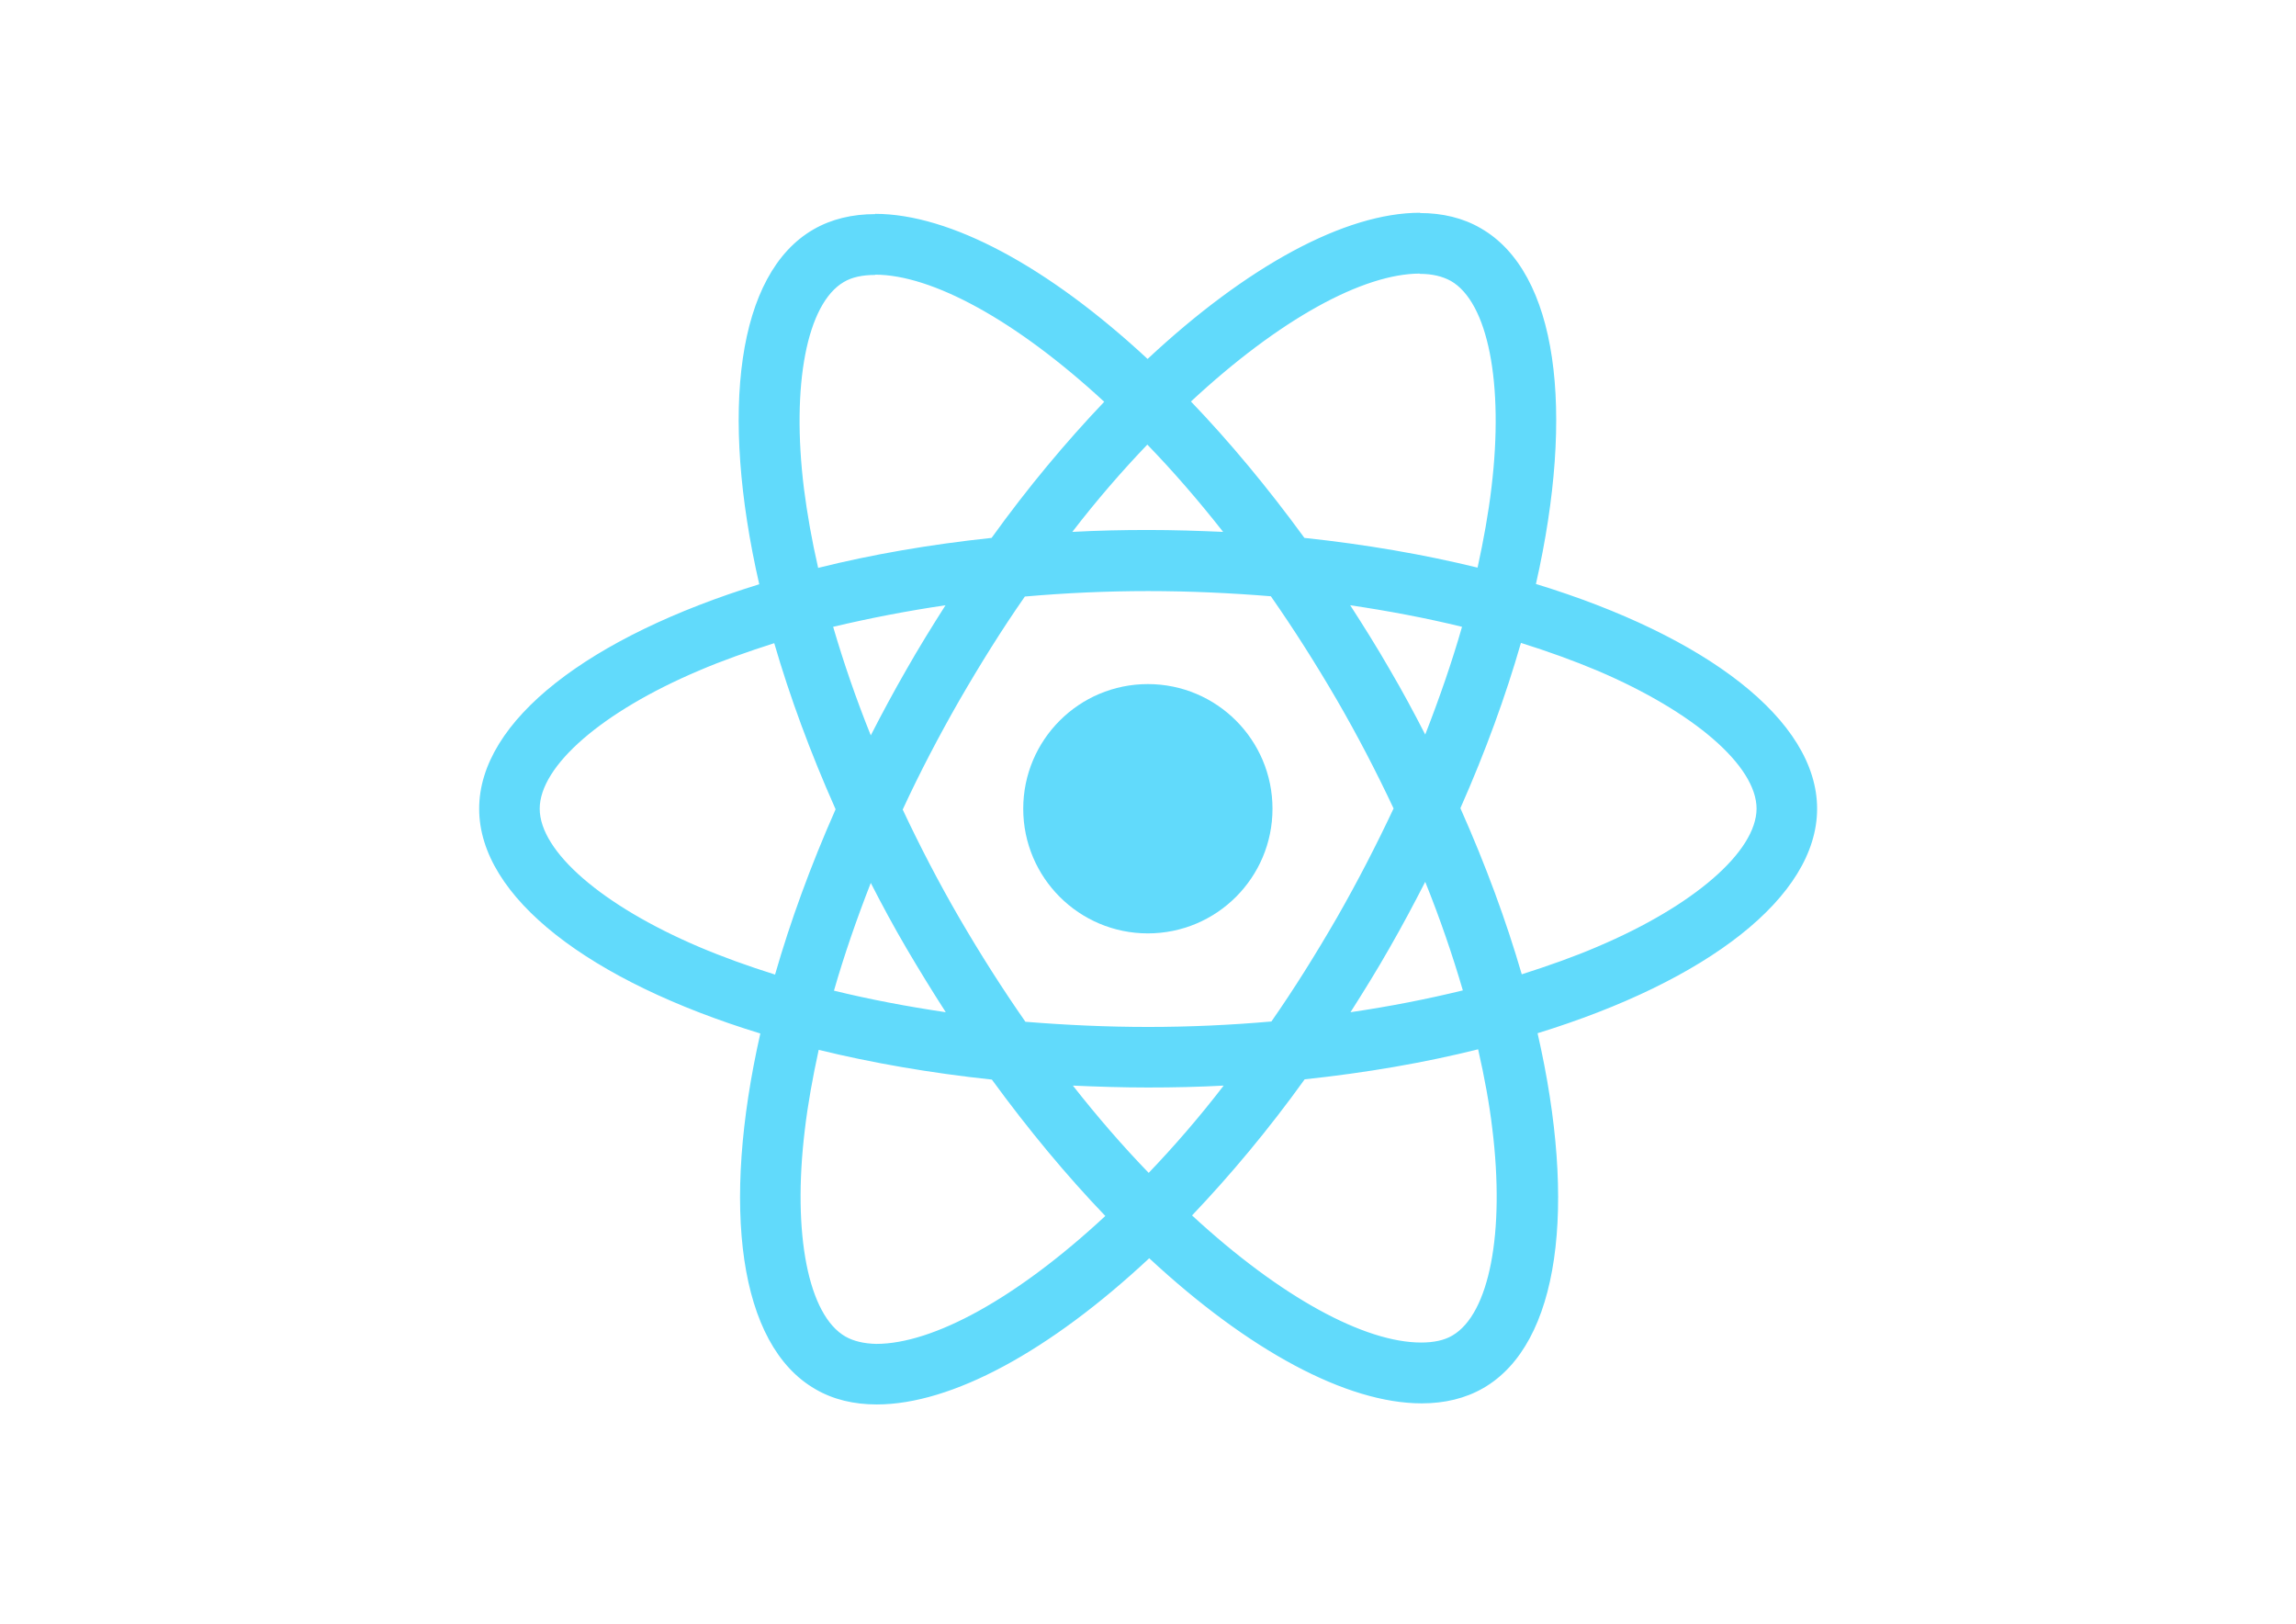
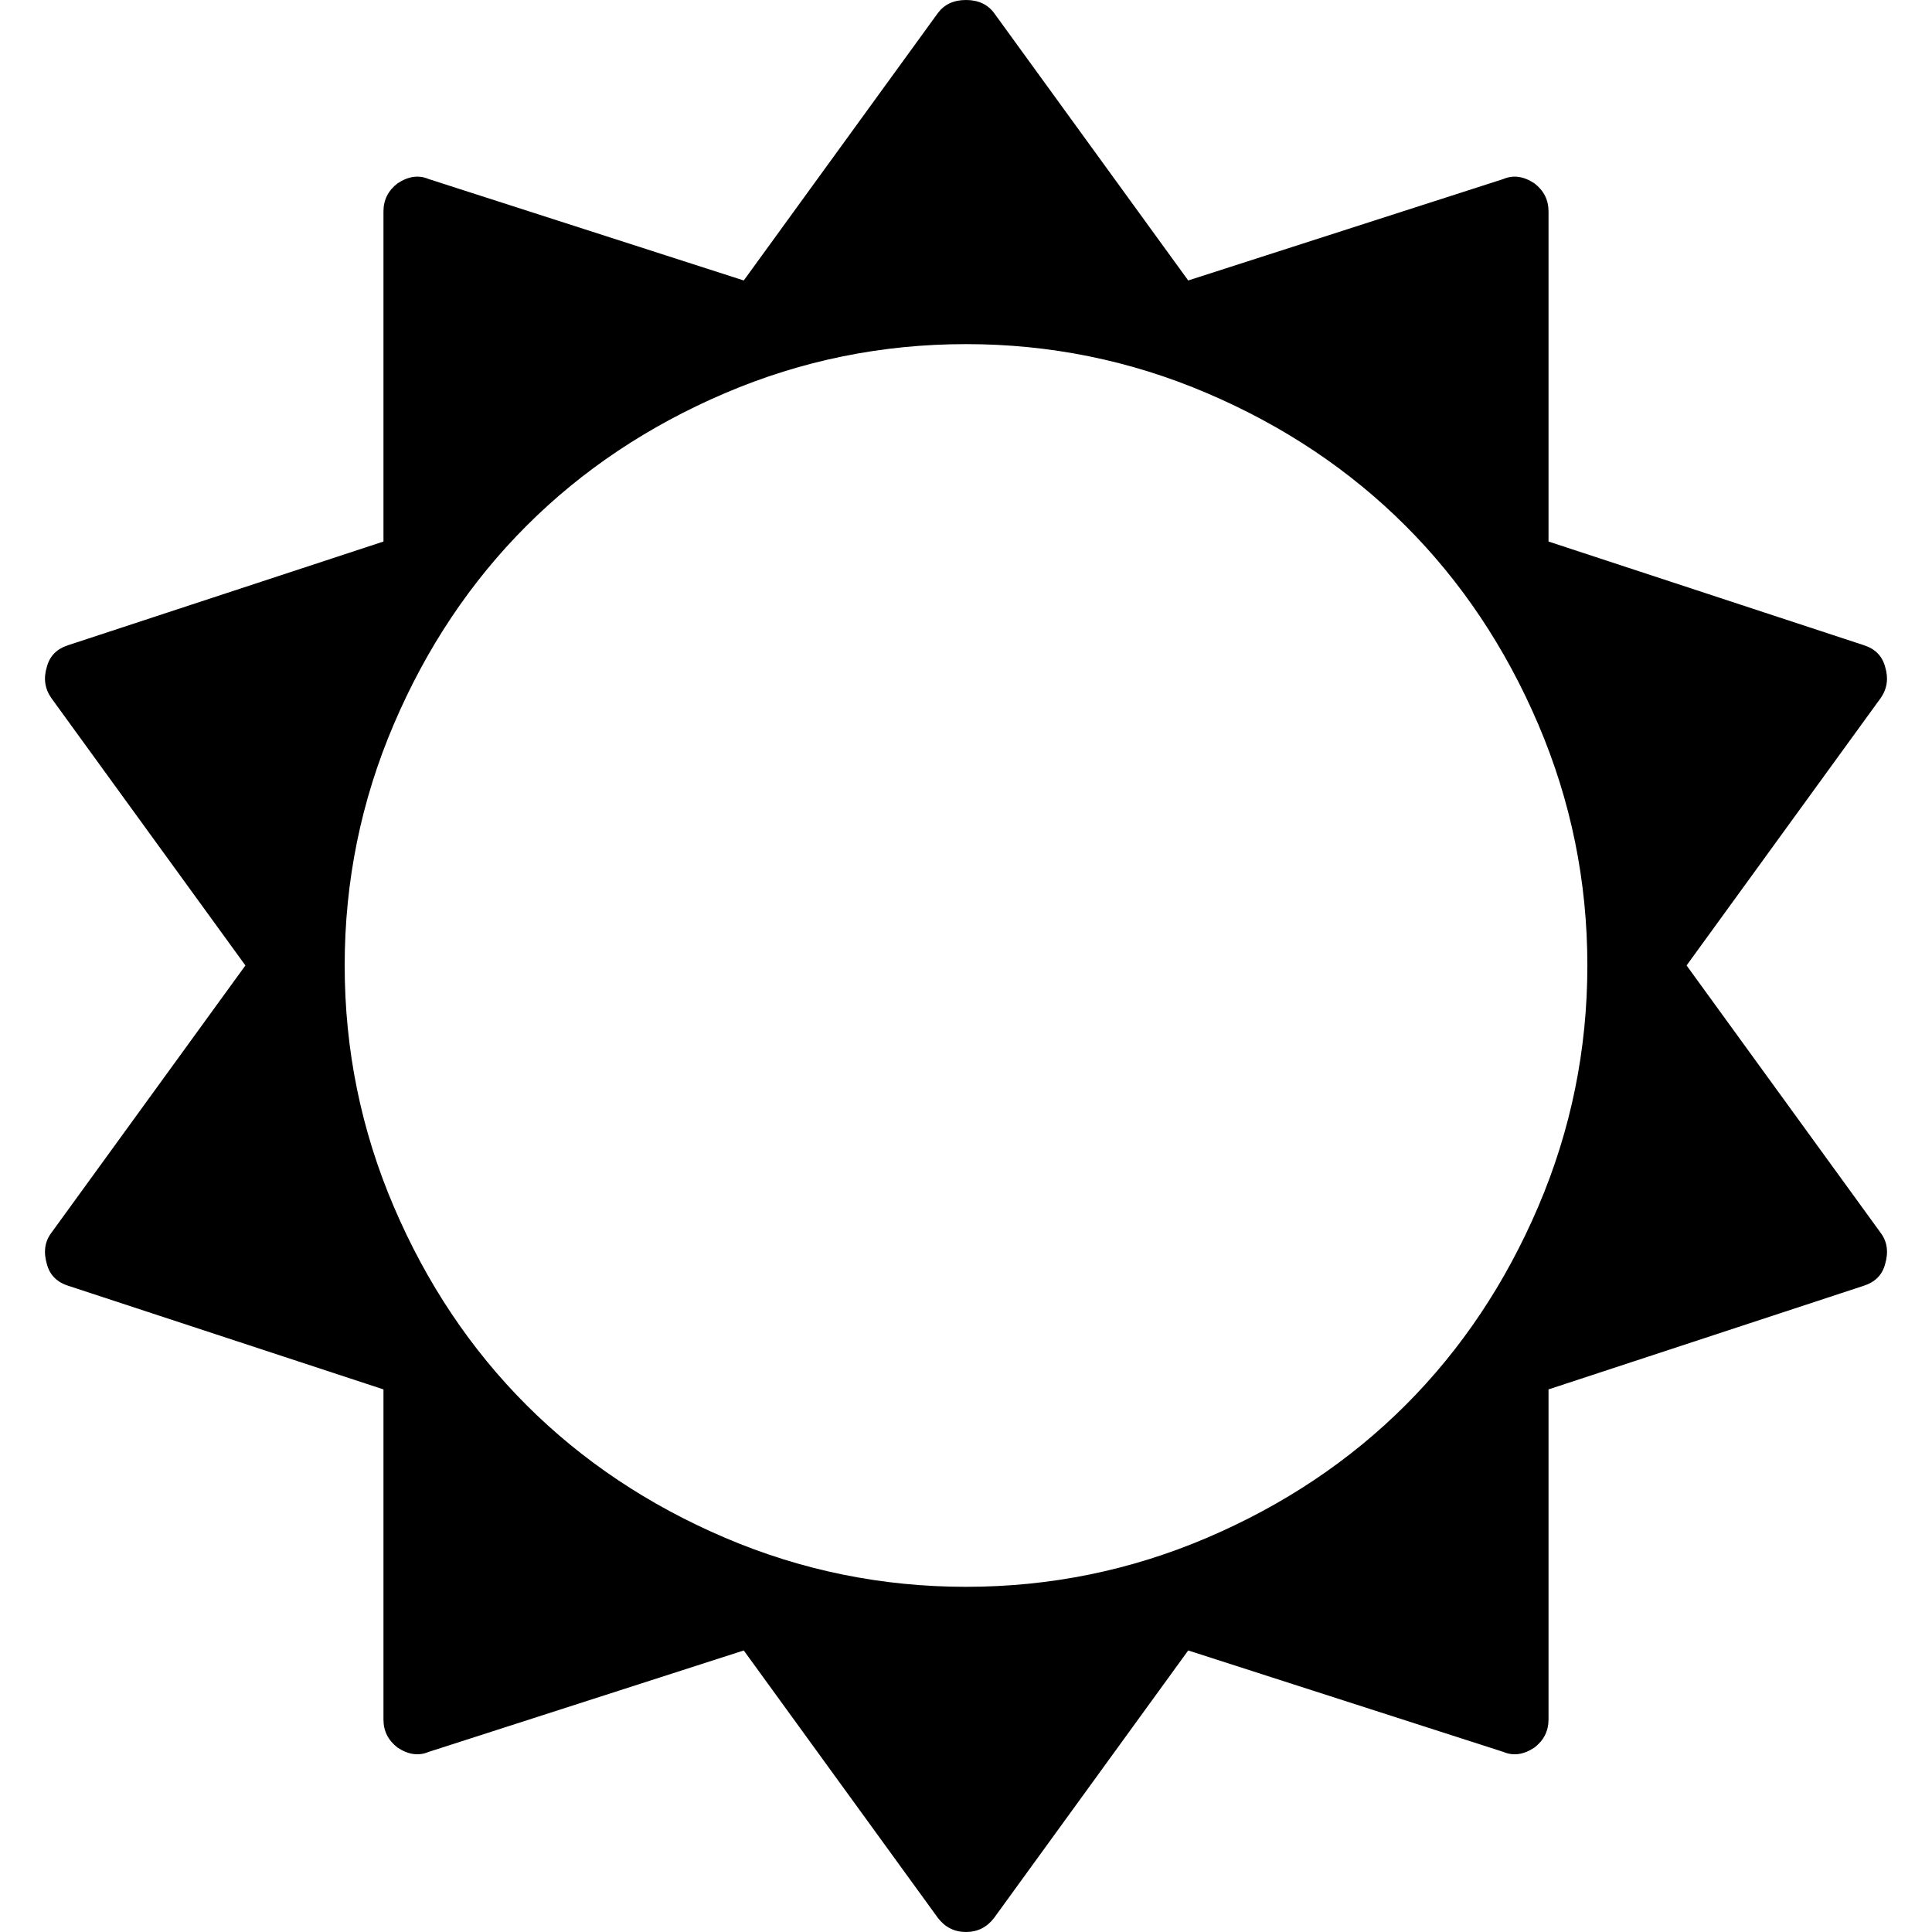
- <svg xmlns="http://www.w3.org/2000/svg" viewBox="0 0 841.9 595.3">
-   <g fill="#61DAFB">
-     <path d="M666.3 296.5c0-32.5-40.7-63.3-103.1-82.4 14.4-63.6 8-114.2-20.2-130.4-6.5-3.8-14.1-5.6-22.4-5.6v22.3c4.6 0 8.3.9 11.4 2.6 13.6 7.8 19.5 37.5 14.9 75.7-1.1 9.4-2.9 19.3-5.1 29.4-19.6-4.8-41-8.5-63.5-10.9-13.5-18.5-27.5-35.3-41.6-50 32.6-30.3 63.2-46.9 84-46.9V78c-27.5 0-63.5 19.6-99.9 53.6-36.4-33.8-72.4-53.2-99.9-53.2v22.3c20.7 0 51.4 16.5 84 46.6-14 14.7-28 31.4-41.3 49.9-22.6 2.4-44 6.1-63.6 11-2.3-10-4-19.7-5.2-29-4.7-38.2 1.1-67.9 14.6-75.8 3-1.8 6.9-2.6 11.5-2.6V78.5c-8.4 0-16 1.8-22.6 5.6-28.1 16.2-34.4 66.7-19.9 130.1-62.2 19.2-102.7 49.9-102.7 82.3 0 32.5 40.7 63.3 103.1 82.4-14.4 63.6-8 114.2 20.2 130.4 6.5 3.8 14.1 5.6 22.5 5.6 27.5 0 63.5-19.6 99.9-53.6 36.4 33.8 72.4 53.2 99.9 53.2 8.4 0 16-1.8 22.6-5.6 28.1-16.2 34.4-66.7 19.9-130.1 62-19.1 102.5-49.9 102.5-82.3zm-130.2-66.7c-3.7 12.9-8.3 26.2-13.5 39.5-4.1-8-8.4-16-13.1-24-4.6-8-9.5-15.8-14.4-23.4 14.2 2.1 27.9 4.7 41 7.9zm-45.8 106.5c-7.8 13.5-15.8 26.3-24.1 38.2-14.9 1.3-30 2-45.2 2-15.1 0-30.2-.7-45-1.9-8.3-11.9-16.4-24.6-24.2-38-7.6-13.1-14.5-26.4-20.8-39.8 6.2-13.4 13.2-26.8 20.7-39.9 7.8-13.5 15.8-26.3 24.1-38.2 14.9-1.3 30-2 45.2-2 15.1 0 30.2.7 45 1.9 8.3 11.9 16.4 24.6 24.2 38 7.6 13.1 14.5 26.4 20.8 39.8-6.3 13.4-13.2 26.8-20.7 39.9zm32.3-13c5.4 13.4 10 26.8 13.8 39.8-13.1 3.2-26.9 5.9-41.2 8 4.9-7.7 9.8-15.6 14.4-23.7 4.6-8 8.9-16.1 13-24.1zM421.2 430c-9.3-9.6-18.6-20.3-27.8-32 9 .4 18.2.7 27.5.7 9.4 0 18.7-.2 27.8-.7-9 11.7-18.3 22.4-27.5 32zm-74.4-58.9c-14.2-2.1-27.9-4.7-41-7.9 3.7-12.9 8.3-26.2 13.5-39.5 4.1 8 8.4 16 13.1 24 4.7 8 9.5 15.8 14.4 23.4zM420.7 163c9.3 9.6 18.6 20.3 27.8 32-9-.4-18.2-.7-27.5-.7-9.4 0-18.7.2-27.8.7 9-11.7 18.3-22.4 27.5-32zm-74 58.9c-4.9 7.7-9.8 15.6-14.4 23.7-4.6 8-8.9 16-13 24-5.4-13.4-10-26.8-13.8-39.8 13.1-3.1 26.9-5.8 41.2-7.9zm-90.5 125.2c-35.4-15.1-58.3-34.9-58.3-50.6 0-15.7 22.9-35.6 58.3-50.6 8.6-3.7 18-7 27.7-10.1 5.7 19.6 13.2 40 22.5 60.9-9.2 20.8-16.6 41.1-22.2 60.6-9.9-3.1-19.3-6.5-28-10.2zM310 490c-13.6-7.8-19.5-37.5-14.9-75.7 1.1-9.4 2.9-19.3 5.1-29.4 19.6 4.8 41 8.5 63.5 10.9 13.5 18.5 27.5 35.3 41.6 50-32.6 30.3-63.2 46.9-84 46.9-4.5-.1-8.3-1-11.3-2.7zm237.2-76.2c4.7 38.2-1.1 67.9-14.6 75.8-3 1.8-6.9 2.6-11.5 2.6-20.7 0-51.4-16.5-84-46.6 14-14.7 28-31.4 41.3-49.9 22.6-2.4 44-6.1 63.6-11 2.3 10.1 4.1 19.8 5.2 29.1zm38.5-66.7c-8.6 3.7-18 7-27.7 10.1-5.7-19.6-13.2-40-22.5-60.9 9.2-20.8 16.6-41.1 22.2-60.6 9.9 3.1 19.3 6.5 28.1 10.2 35.4 15.1 58.3 34.9 58.3 50.6-.1 15.7-23 35.6-58.4 50.6zM320.8 78.4z" />
-     <circle cx="420.9" cy="296.5" r="45.7" />
-     <path d="M520.5 78.1z" />
+ <svg xmlns="http://www.w3.org/2000/svg" version="1.1" id="Capa_1" x="0px" y="0px" width="511.34px" height="511.34px" viewBox="0 0 511.34 511.34" style="enable-background:new 0 0 511.34 511.34;" xml:space="preserve">
+   <g>
+     <path d="M497.78,326.334l-51.395-70.808l51.395-70.804c1.711-2.475,2.088-5.232,1.14-8.276c-0.767-2.859-2.669-4.762-5.712-5.712   l-83.363-27.408V55.959c0-3.044-1.242-5.519-3.721-7.421c-2.85-1.902-5.615-2.284-8.274-1.143l-83.367,26.836L263.092,3.427   C261.378,1.143,258.905,0,255.667,0c-3.234,0-5.708,1.146-7.422,3.427l-51.394,70.805l-83.368-26.836   c-2.662-1.142-5.424-0.76-8.28,1.143c-2.474,1.903-3.711,4.377-3.711,7.421v87.366l-83.367,27.408   c-3.044,0.953-4.947,2.856-5.708,5.712c-0.95,3.044-0.571,5.802,1.143,8.276l51.391,70.804L13.56,326.334   c-1.714,2.282-2.093,5.041-1.143,8.278c0.76,2.847,2.664,4.753,5.708,5.712l83.367,27.407v87.364c0,3.043,1.237,5.521,3.711,7.423   c2.856,1.903,5.618,2.283,8.28,1.144l83.368-26.837l51.394,70.805c1.902,2.471,4.377,3.71,7.422,3.71s5.522-1.239,7.424-3.71   l51.391-70.805l83.371,26.837c2.659,1.143,5.421,0.76,8.271-1.144c2.479-1.902,3.721-4.38,3.721-7.423v-87.364l83.363-27.407   c3.043-0.955,4.945-2.861,5.712-5.712C499.875,331.375,499.491,328.616,497.78,326.334z M407.134,319.339   c-8.661,20.27-20.365,37.78-35.114,52.534c-14.753,14.749-32.261,26.456-52.534,35.118c-20.266,8.657-41.541,12.99-63.811,12.99   c-22.27,0-43.537-4.333-63.81-12.99c-20.27-8.665-37.782-20.369-52.532-35.118c-14.75-14.754-26.455-32.265-35.117-52.534   c-8.66-20.272-12.99-41.541-12.99-63.813c0-22.27,4.331-43.537,12.99-63.81c8.658-20.27,20.367-37.781,35.117-52.534   c14.753-14.749,32.262-26.457,52.532-35.115c20.27-8.663,41.54-12.99,63.81-12.99c22.266,0,43.545,4.327,63.811,12.99   c20.273,8.658,37.781,20.366,52.534,35.115c14.749,14.753,26.453,32.264,35.114,52.534c8.658,20.273,12.991,41.543,12.991,63.81   C420.125,277.798,415.789,299.066,407.134,319.339z" />
  </g>
+   <g>
+ </g>
+   <g>
+ </g>
+   <g>
+ </g>
+   <g>
+ </g>
+   <g>
+ </g>
+   <g>
+ </g>
+   <g>
+ </g>
+   <g>
+ </g>
+   <g>
+ </g>
+   <g>
+ </g>
+   <g>
+ </g>
+   <g>
+ </g>
+   <g>
+ </g>
+   <g>
+ </g>
+   <g>
+ </g>
</svg>
